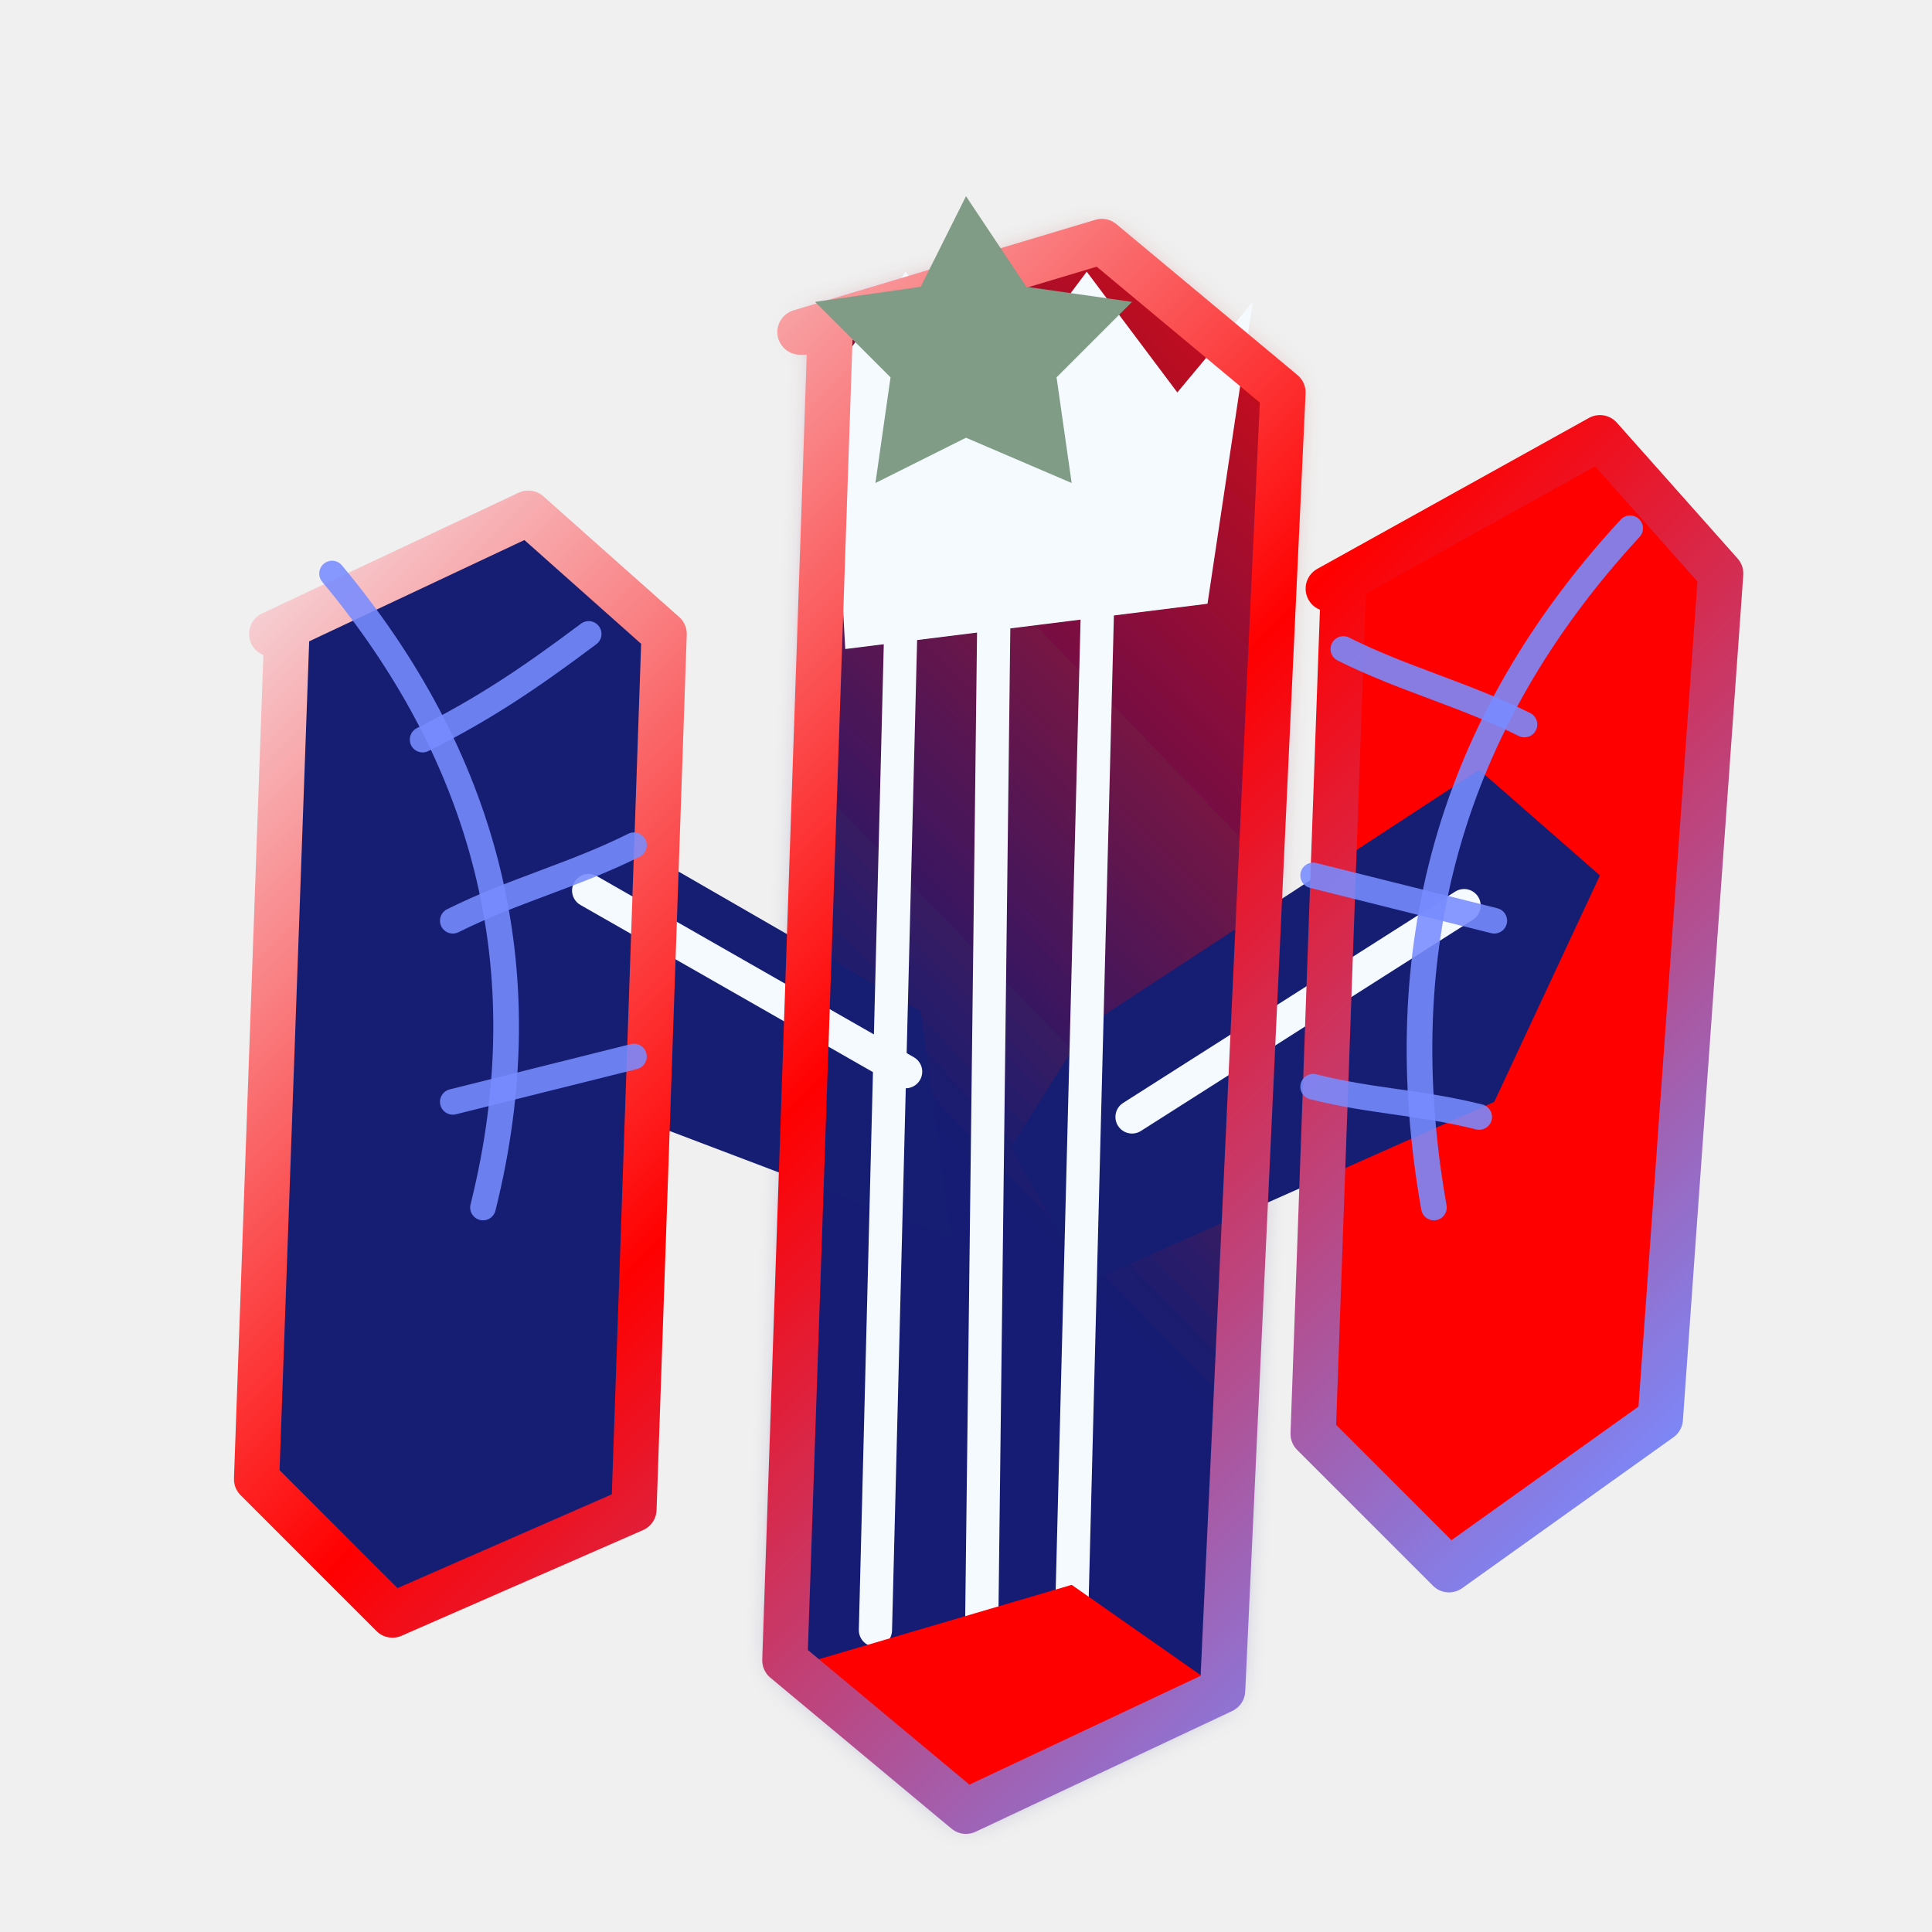
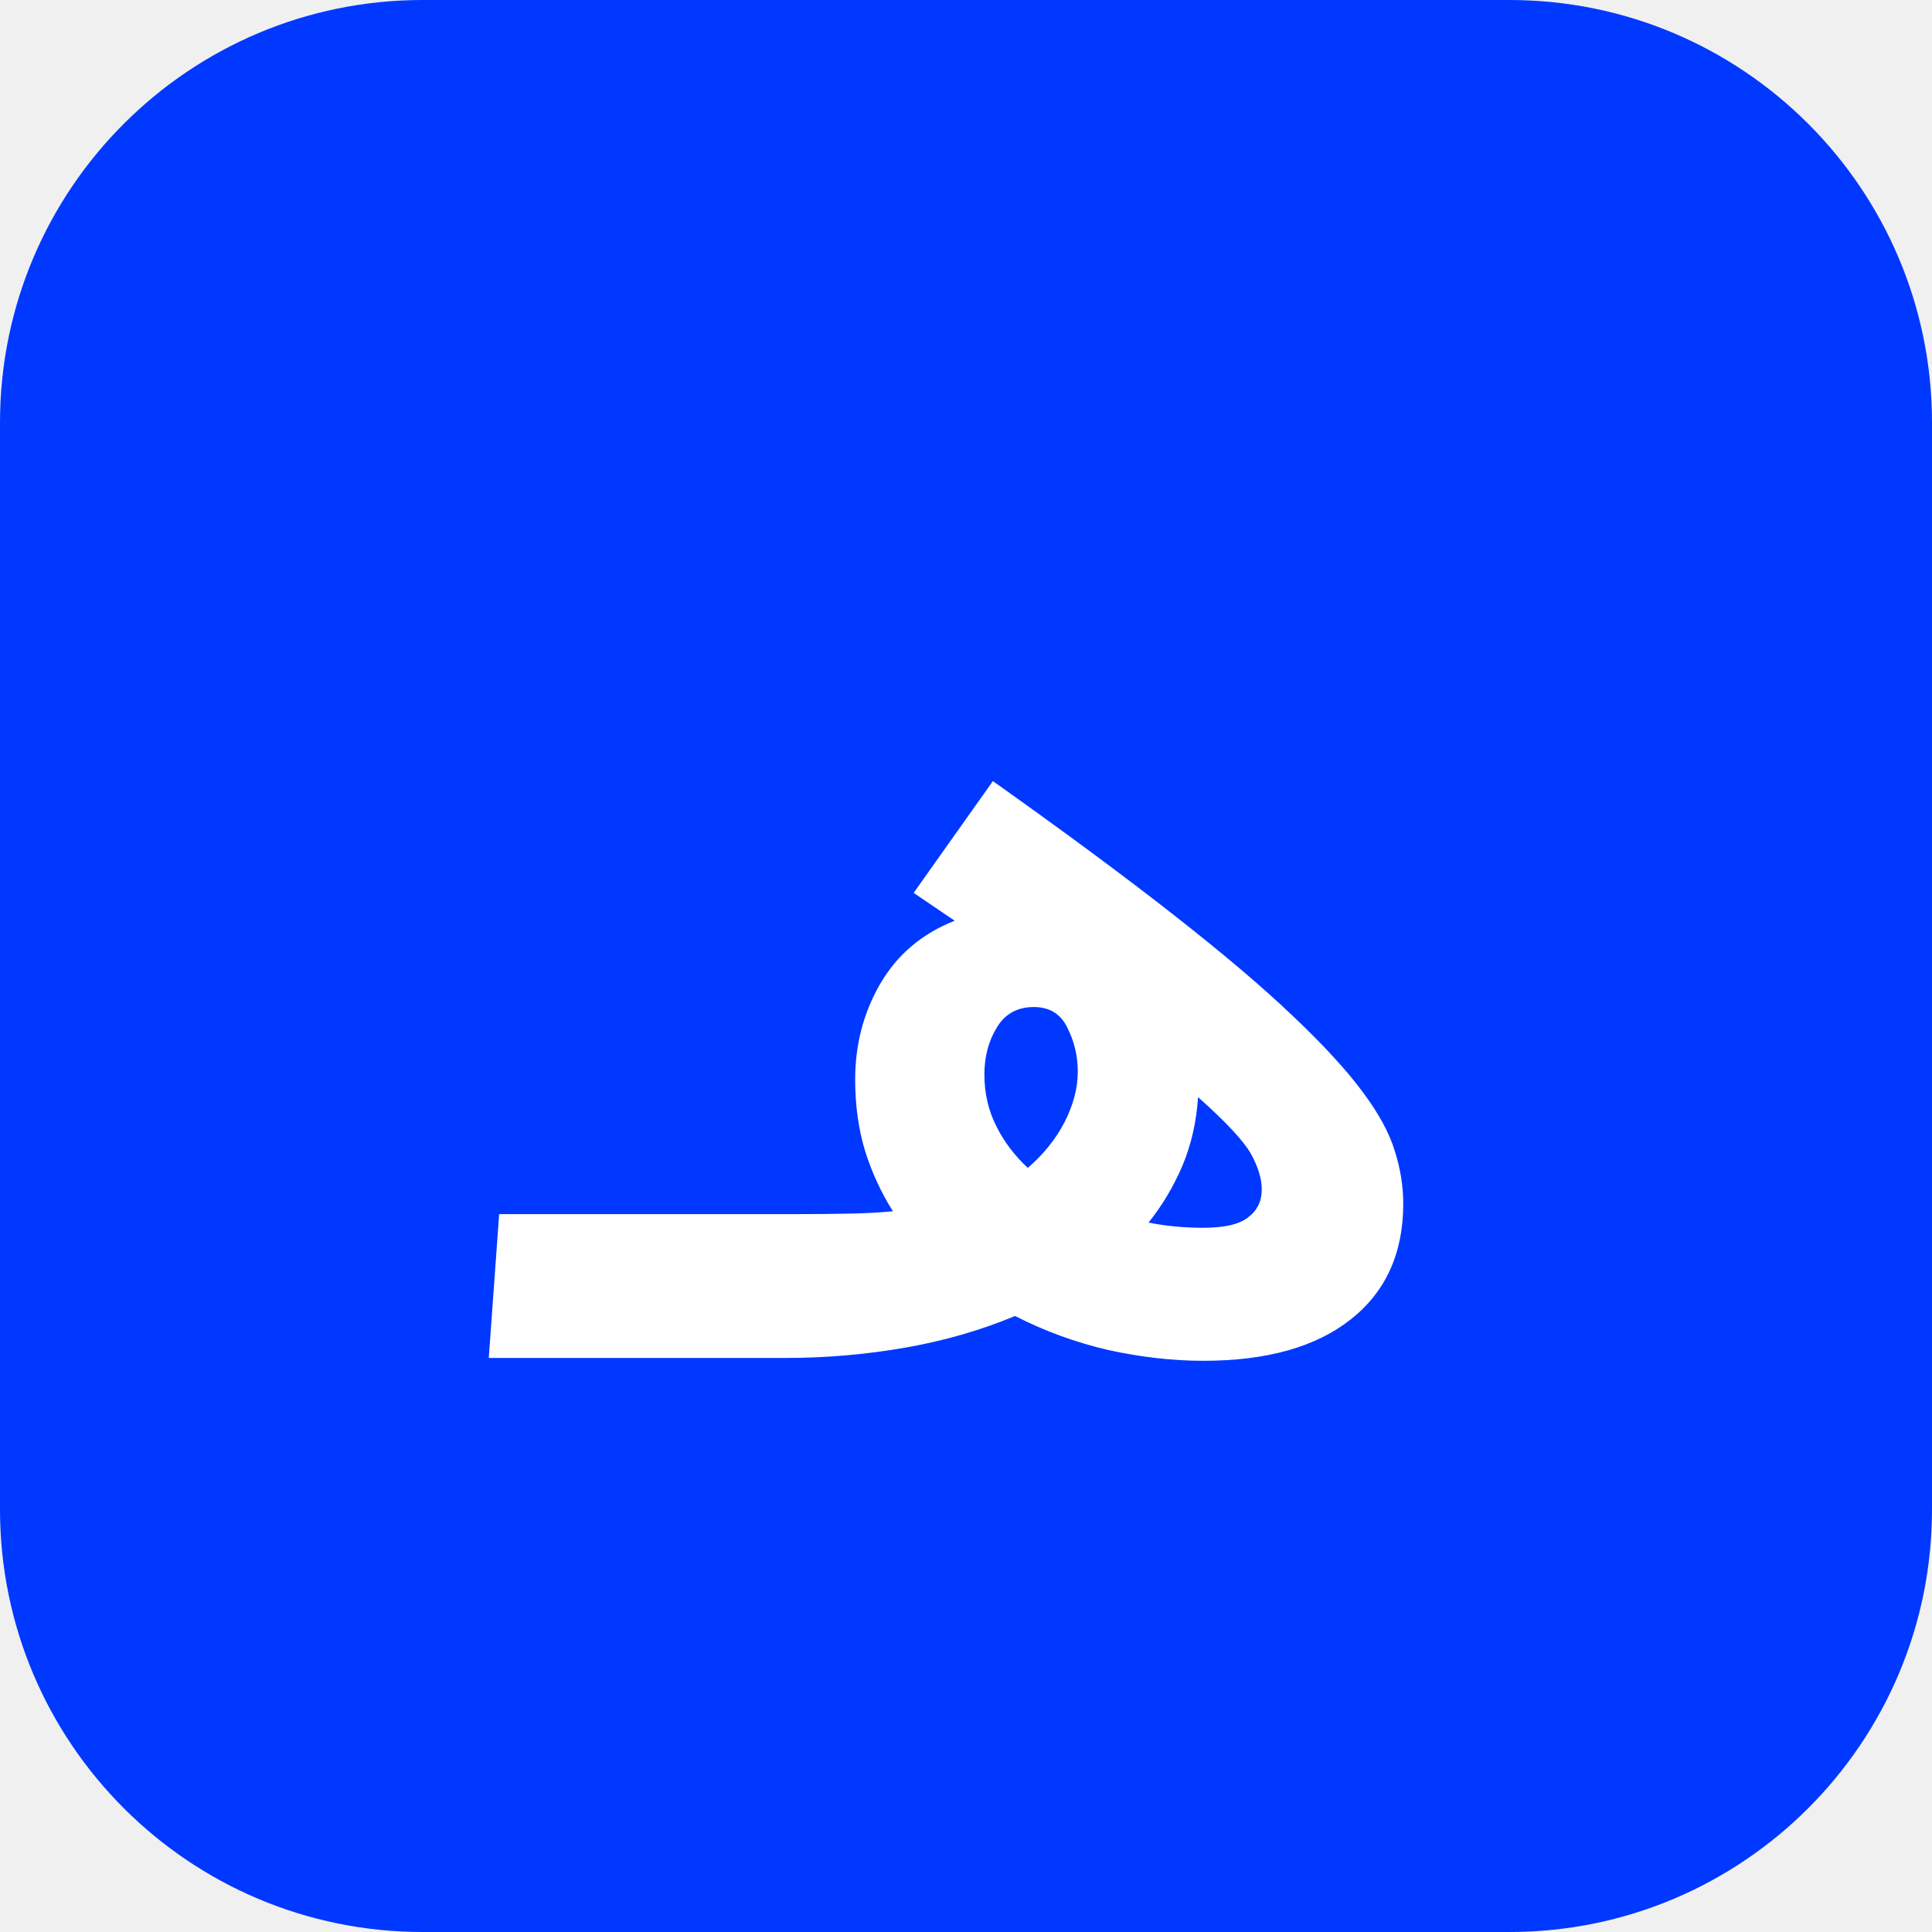
- <svg xmlns="http://www.w3.org/2000/svg" width="128" height="128" viewBox="0 0 128 128" role="img" aria-labelledby="title desc">
-   <defs>
-     <linearGradient id="body" x1="23" y1="104" x2="106" y2="24" gradientUnits="userSpaceOnUse">
-       <stop stop-color="#151E73" />
-       <stop offset="0.42" stop-color="#151E73" />
-       <stop offset="1" stop-color="#FF0000" />
-     </linearGradient>
-     <linearGradient id="edge" x1="20" y1="23" x2="103" y2="106" gradientUnits="userSpaceOnUse">
-       <stop stop-color="#F4FAFF" />
-       <stop offset="0.5" stop-color="#FF0000" />
-       <stop offset="1" stop-color="#788BFF" />
-     </linearGradient>
-     <filter id="soft" x="-18%" y="-18%" width="136%" height="136%">
-       <feGaussianBlur stdDeviation="1.1" result="blur" />
-       <feMerge>
-         <feMergeNode in="blur" />
-         <feMergeNode in="SourceGraphic" />
-       </feMerge>
-     </filter>
-     <style>
-       .mark { animation: breathe 4.8s ease-in-out infinite; transform-origin: 64px 67px; }
-       .ink { filter: url(#soft); }
-       .line { fill: none; stroke: #F4FAFF; stroke-width: 2.2; stroke-linecap: round; stroke-linejoin: round; stroke-dasharray: 90; animation: draw 5.4s ease-in-out infinite; }
-       .leaf { fill: none; stroke: #788BFF; stroke-width: 1.7; stroke-linecap: round; stroke-linejoin: round; opacity: .88; }
-       @keyframes breathe {
-         50% { transform: translateY(-2px) scale(1.025); }
-       }
-       @keyframes draw {
-         0% { stroke-dashoffset: 90; }
-         36%, 100% { stroke-dashoffset: 0; }
-       }
-     </style>
-   </defs>
-   <g class="mark">
-     <path d="M18 42l17-8 9 8-2 58-16 7-9-9 2-56Z" fill="#151E73" />
-     <path d="M53 22l20-6 12 10-4 86-17 8-12-10 3-88Z" fill="url(#body)" class="ink" />
-     <path d="M88 39l18-10 8 9-4 56-14 10-9-9 2-56Z" fill="#FF0000" />
-     <path d="M35 52l26 15 2 15-29-11-6-12 7-7Z" fill="#151E73" />
-     <path d="M72 68l26-17 8 7-7 15-27 12-5-9 5-8Z" fill="#151E73" />
-     <path d="M39 59l21 12M75 74l22-14" class="line" />
-     <path d="M55 25l5-7 6 8 6-8 6 8 5-6-3 20-24 3-1-18Z" fill="#F4FAFF" />
-     <path d="M60 29l-2 79M66 28l-1 83M73 29l-2 78" class="line" />
-     <path d="M54 110l11 10 16-8-10-7-17 5Z" fill="#FF0000" />
-     <path d="M18 42l17-8 9 8-2 58-16 7-9-9 2-56ZM53 22l20-6 12 10-4 86-17 8-12-10 3-88ZM88 39l18-10 8 9-4 56-14 10-9-9 2-56Z" fill="none" stroke="url(#edge)" stroke-width="3" stroke-linejoin="round" />
-     <path d="M22 38c10 12 14 26 10 42" class="leaf" />
-     <path d="M28 49c4-2 7-4 11-7M30 61c4-2 8-3 12-5M30 73c4-1 8-2 12-3" class="leaf" />
-     <path d="M108 35c-12 13-16 28-13 45" class="leaf" />
-     <path d="M101 48c-4-2-8-3-12-5M99 61c-4-1-8-2-12-3M98 74c-4-1-7-1-11-2" class="leaf" />
-     <path d="M64 13l4 6 7 1-5 5 1 7-7-3-6 3 1-7-5-5 7-1 3-6Z" fill="#819C86" />
-   </g>
+ <svg xmlns="http://www.w3.org/2000/svg" viewBox="0 0 64 64">
+   <rect width="64" height="64" rx="14" fill="#0038ff" />
+   <text x="32" y="34" font-family="SF Arabic, Geeza Pro, Noto Sans Arabic, Segoe UI, sans-serif" font-size="34" font-weight="600" fill="#ffffff" text-anchor="middle" dominant-baseline="central" direction="rtl">هـ</text>
</svg>
